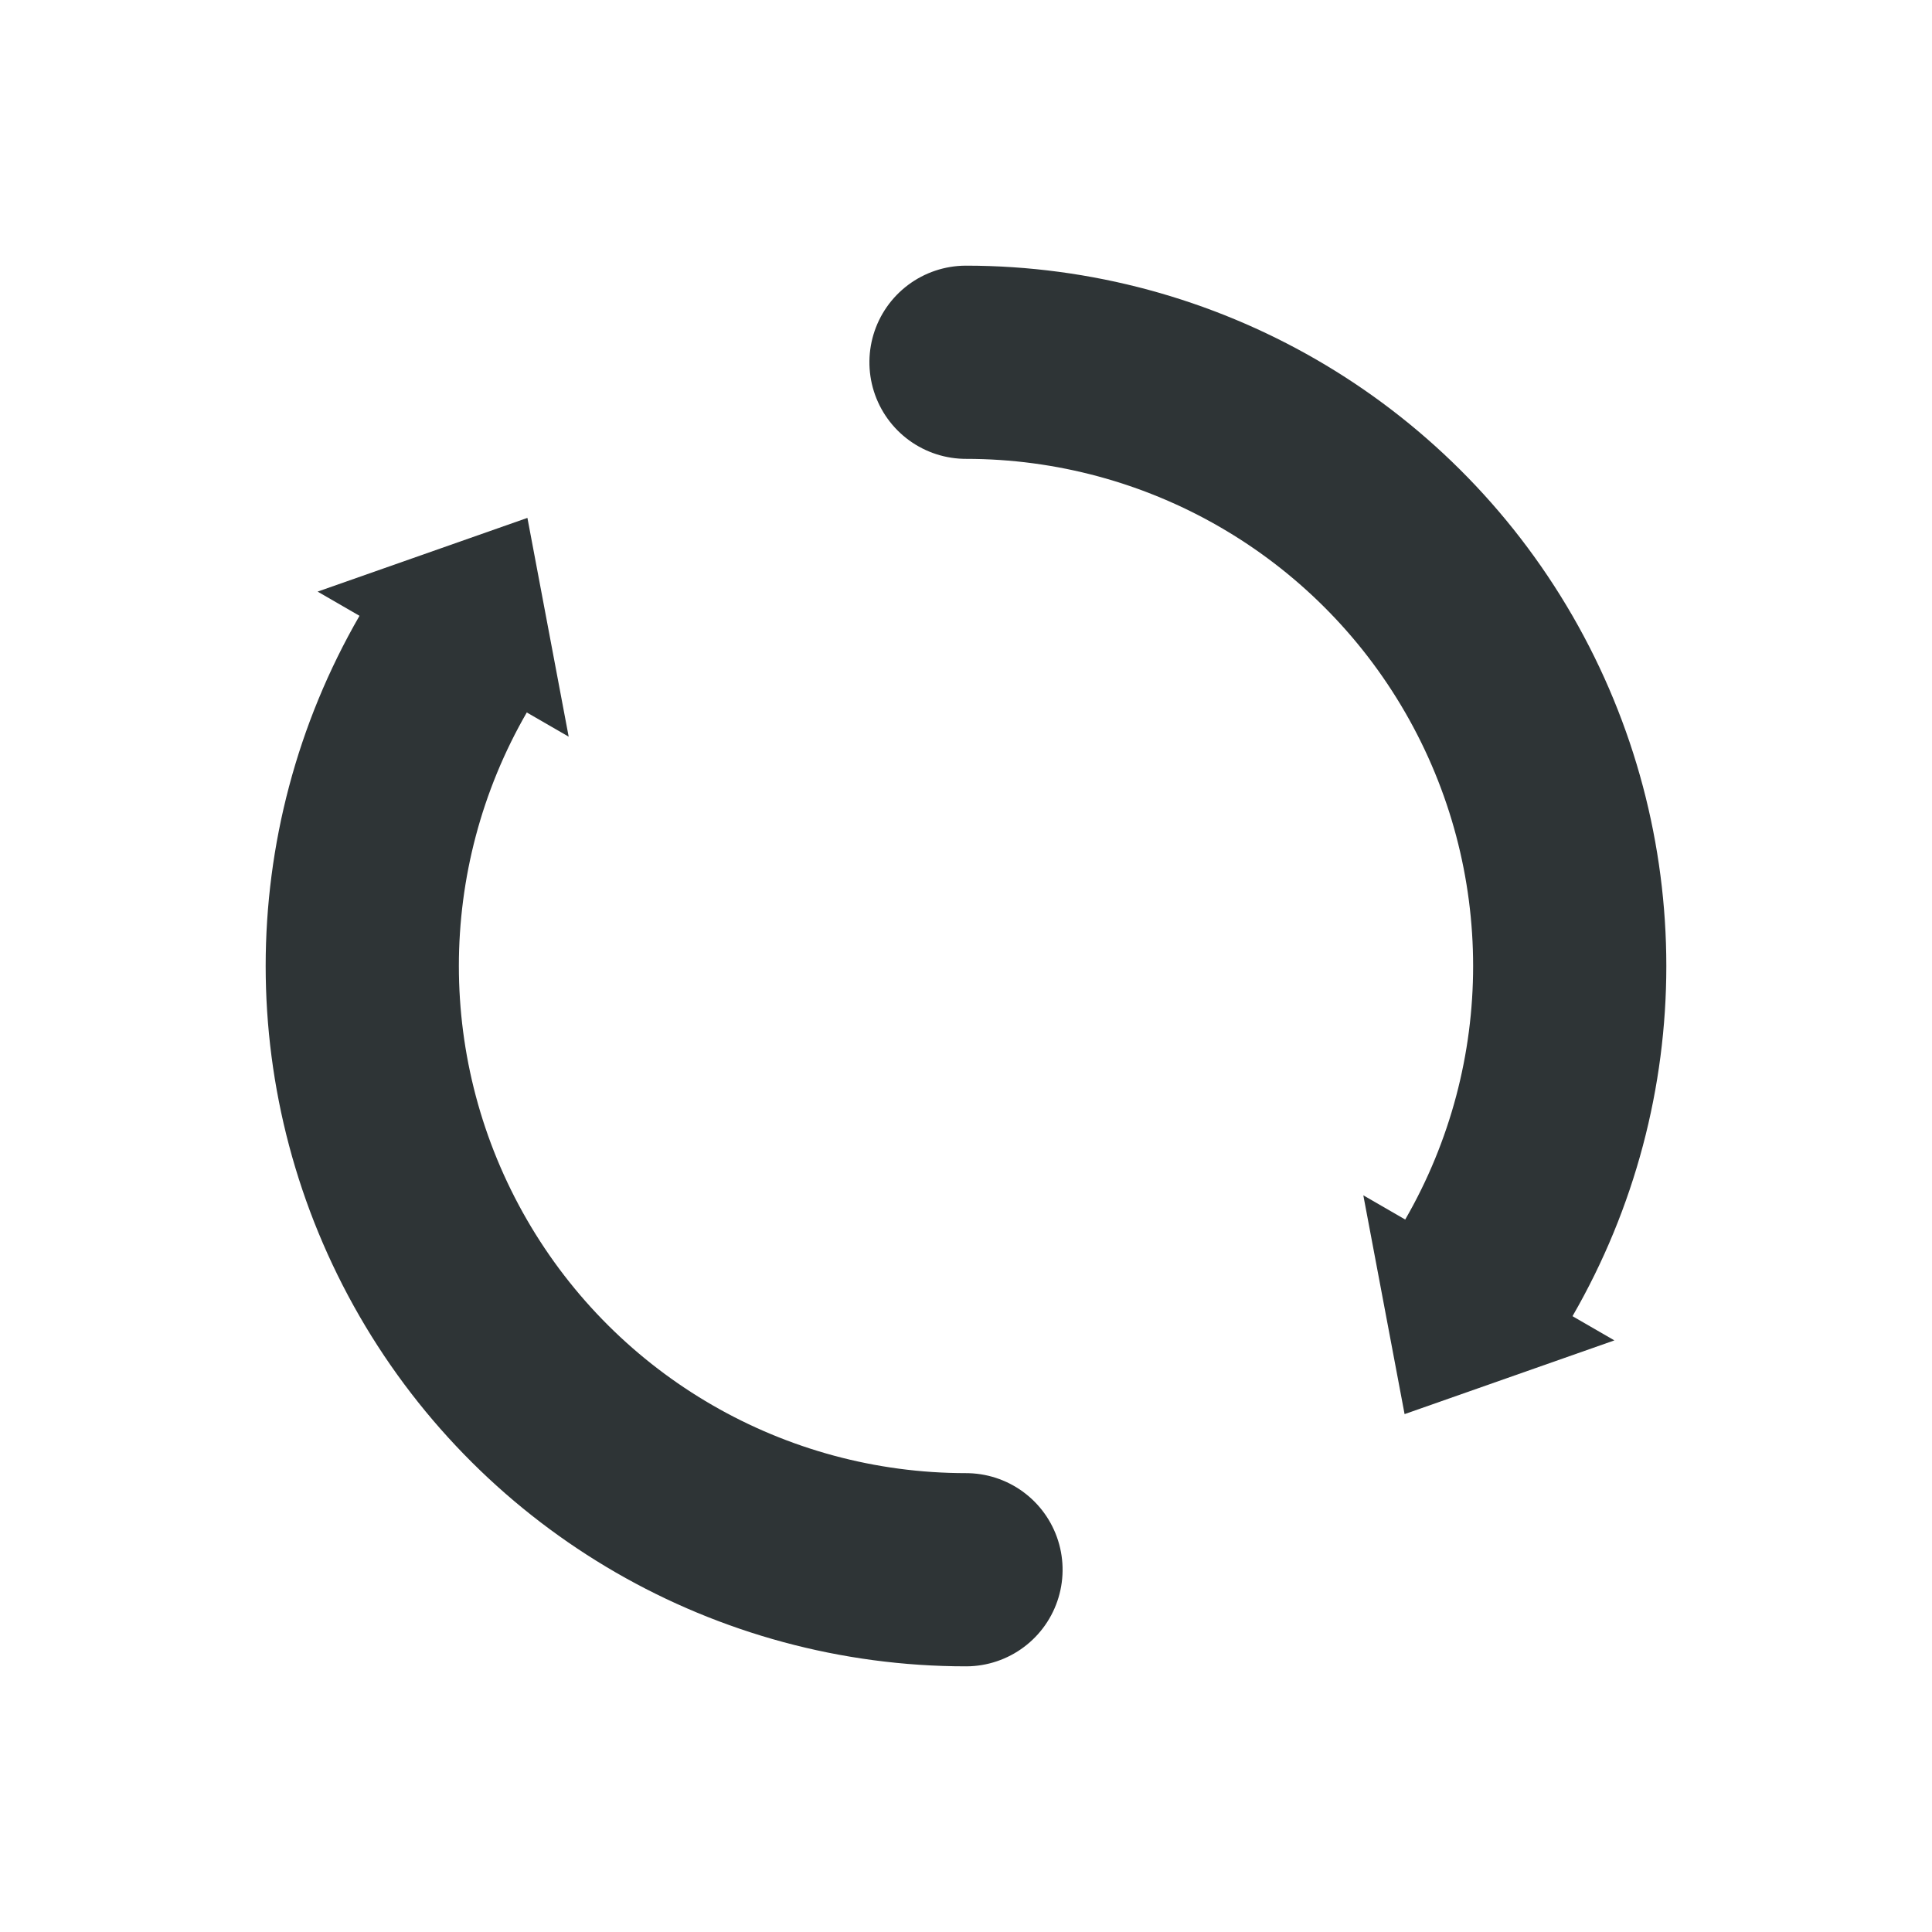
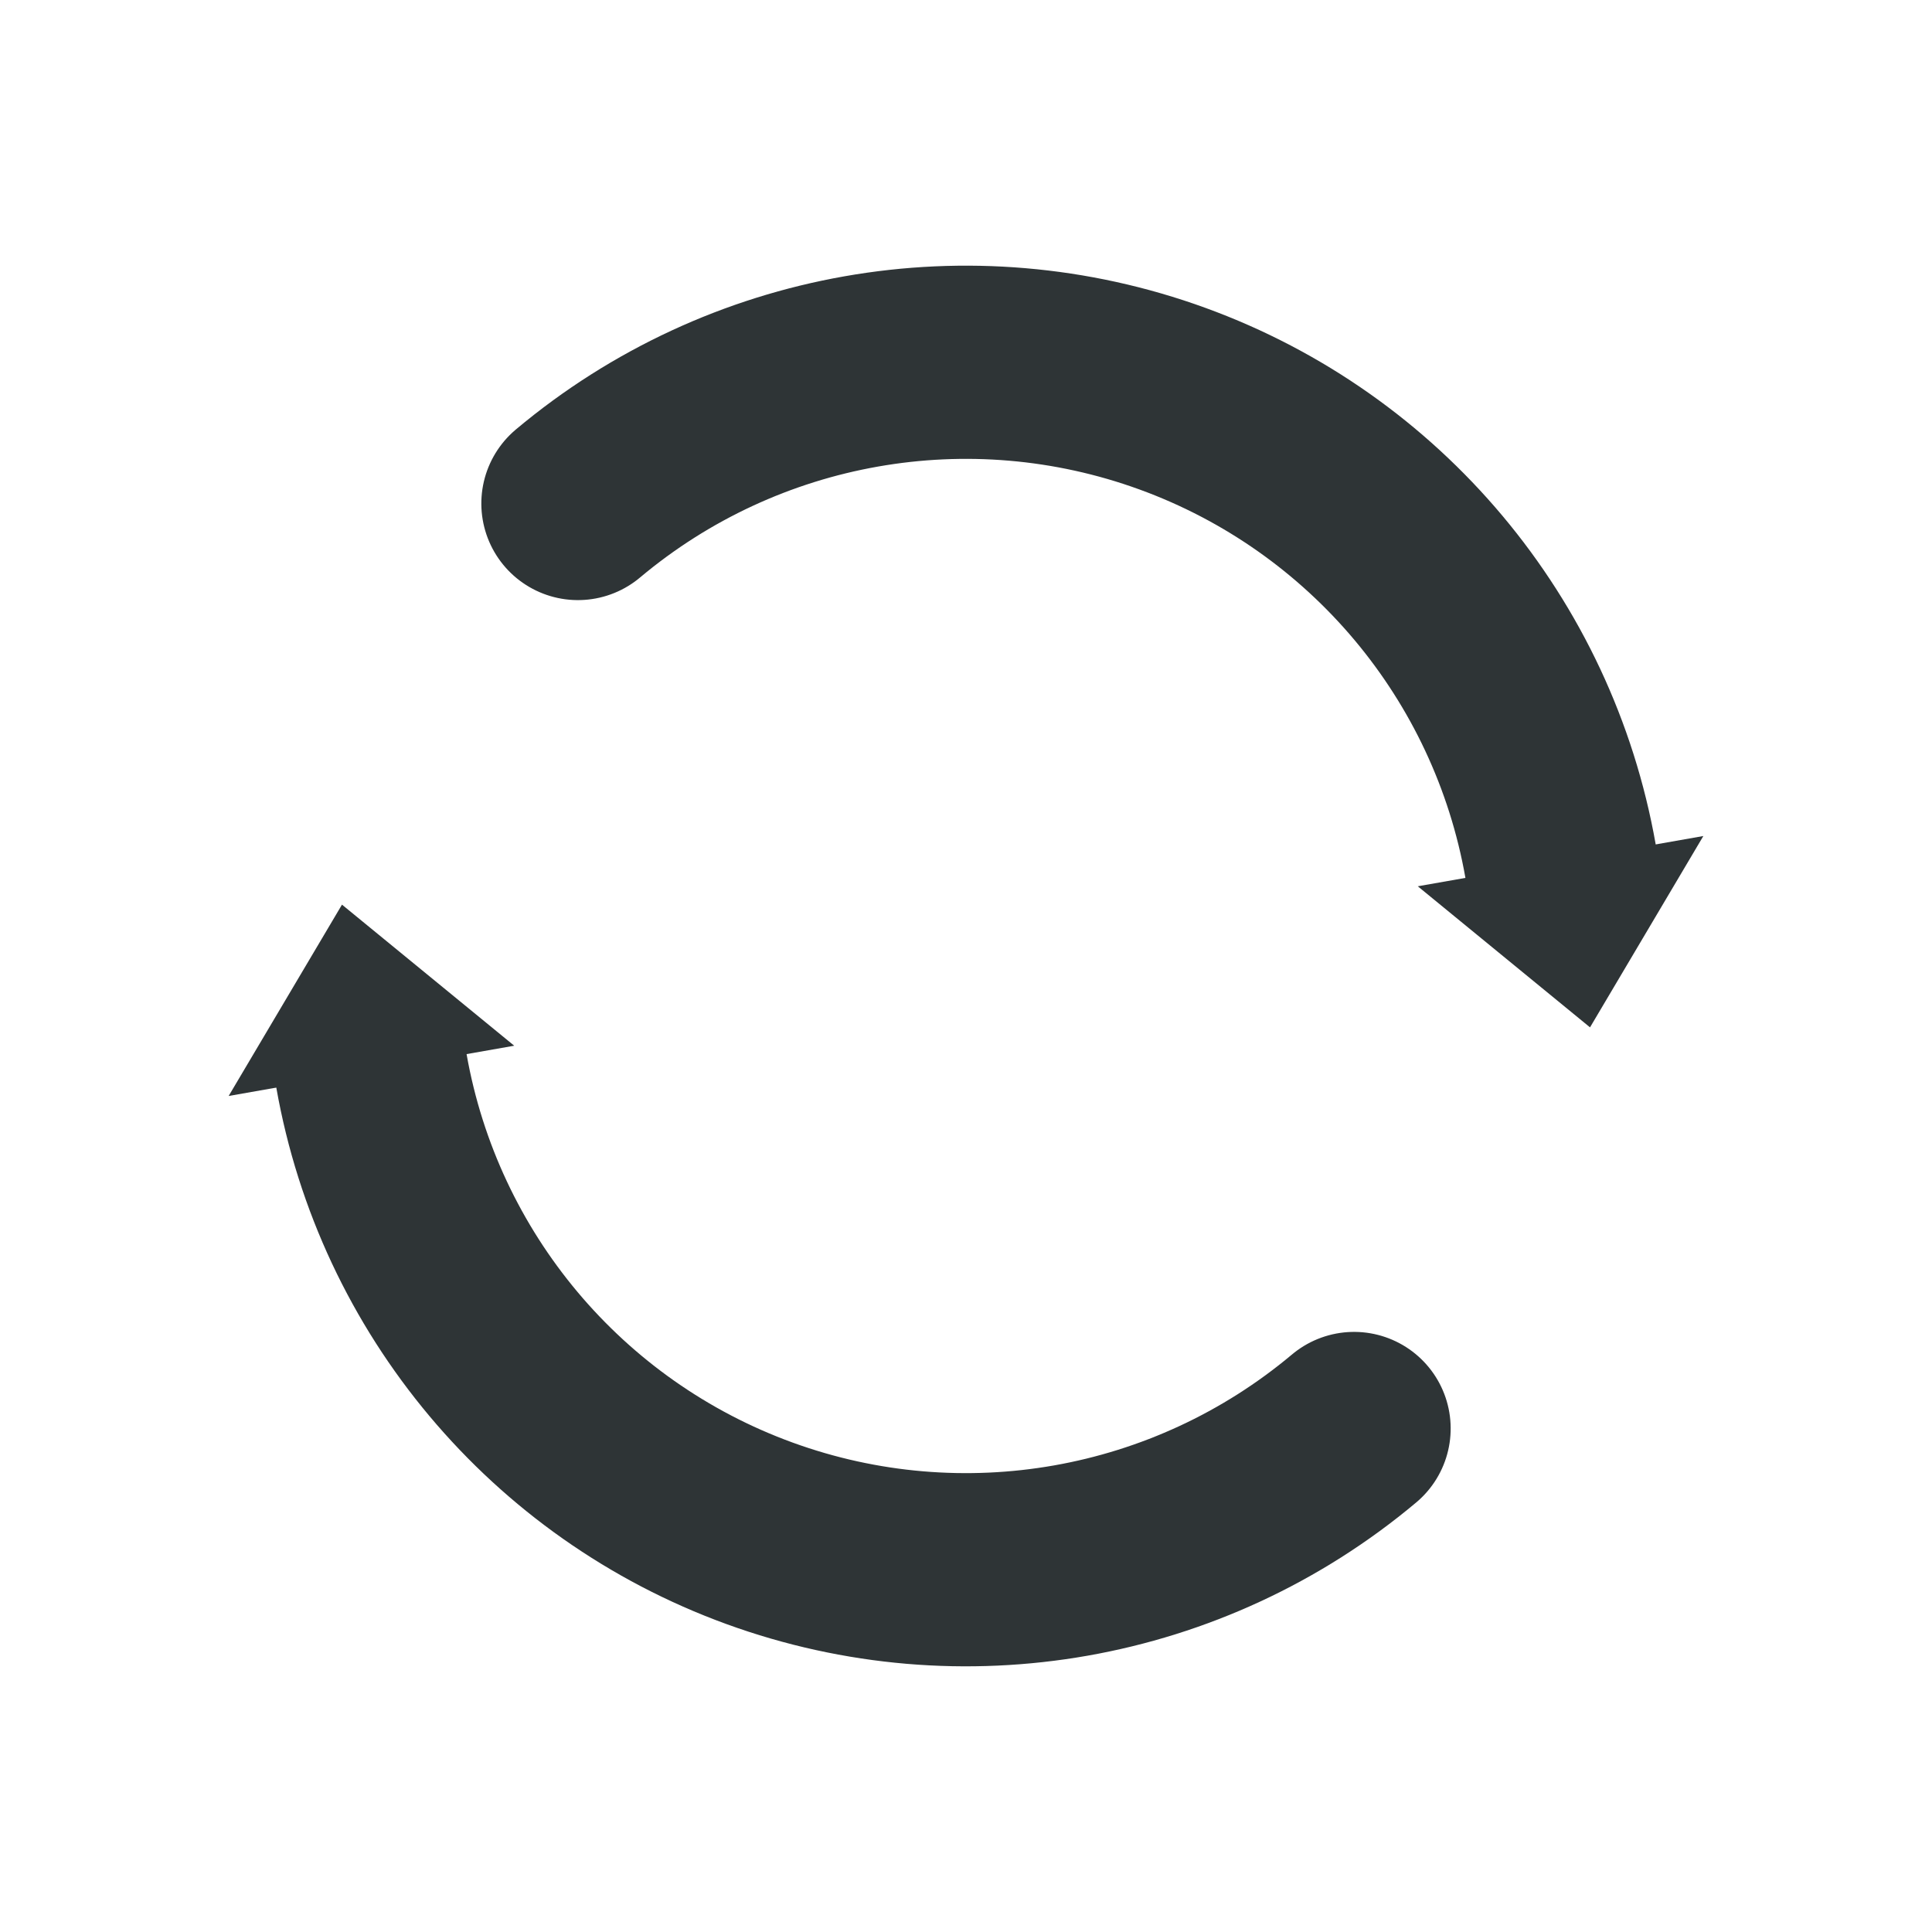
<svg xmlns="http://www.w3.org/2000/svg" width="16" height="16" viewBox="0 0 16 16">
-   <g transform="rotate(60,8,8)">
+   <g transform="rotate(20,8,8)">
    <g fill="none" stroke="#2e3436" stroke-width="1.6" stroke-linecap="round">
      <path d="M 3.67 5.5 A 5 5 0 0 1 12.33 5.5" />
      <path d="M 12.33 10.5 A 5 5 0 0 1 3.67 10.5" />
    </g>
    <g fill="#2e3436" stroke="none">
      <path d="M 13.37 4.9 L 11.29 6.1 L 13.03 6.71 Z" />
      <path d="M 2.63 11.1 L 4.71 9.9 L 2.97 9.29 Z" />
    </g>
  </g>
</svg>
